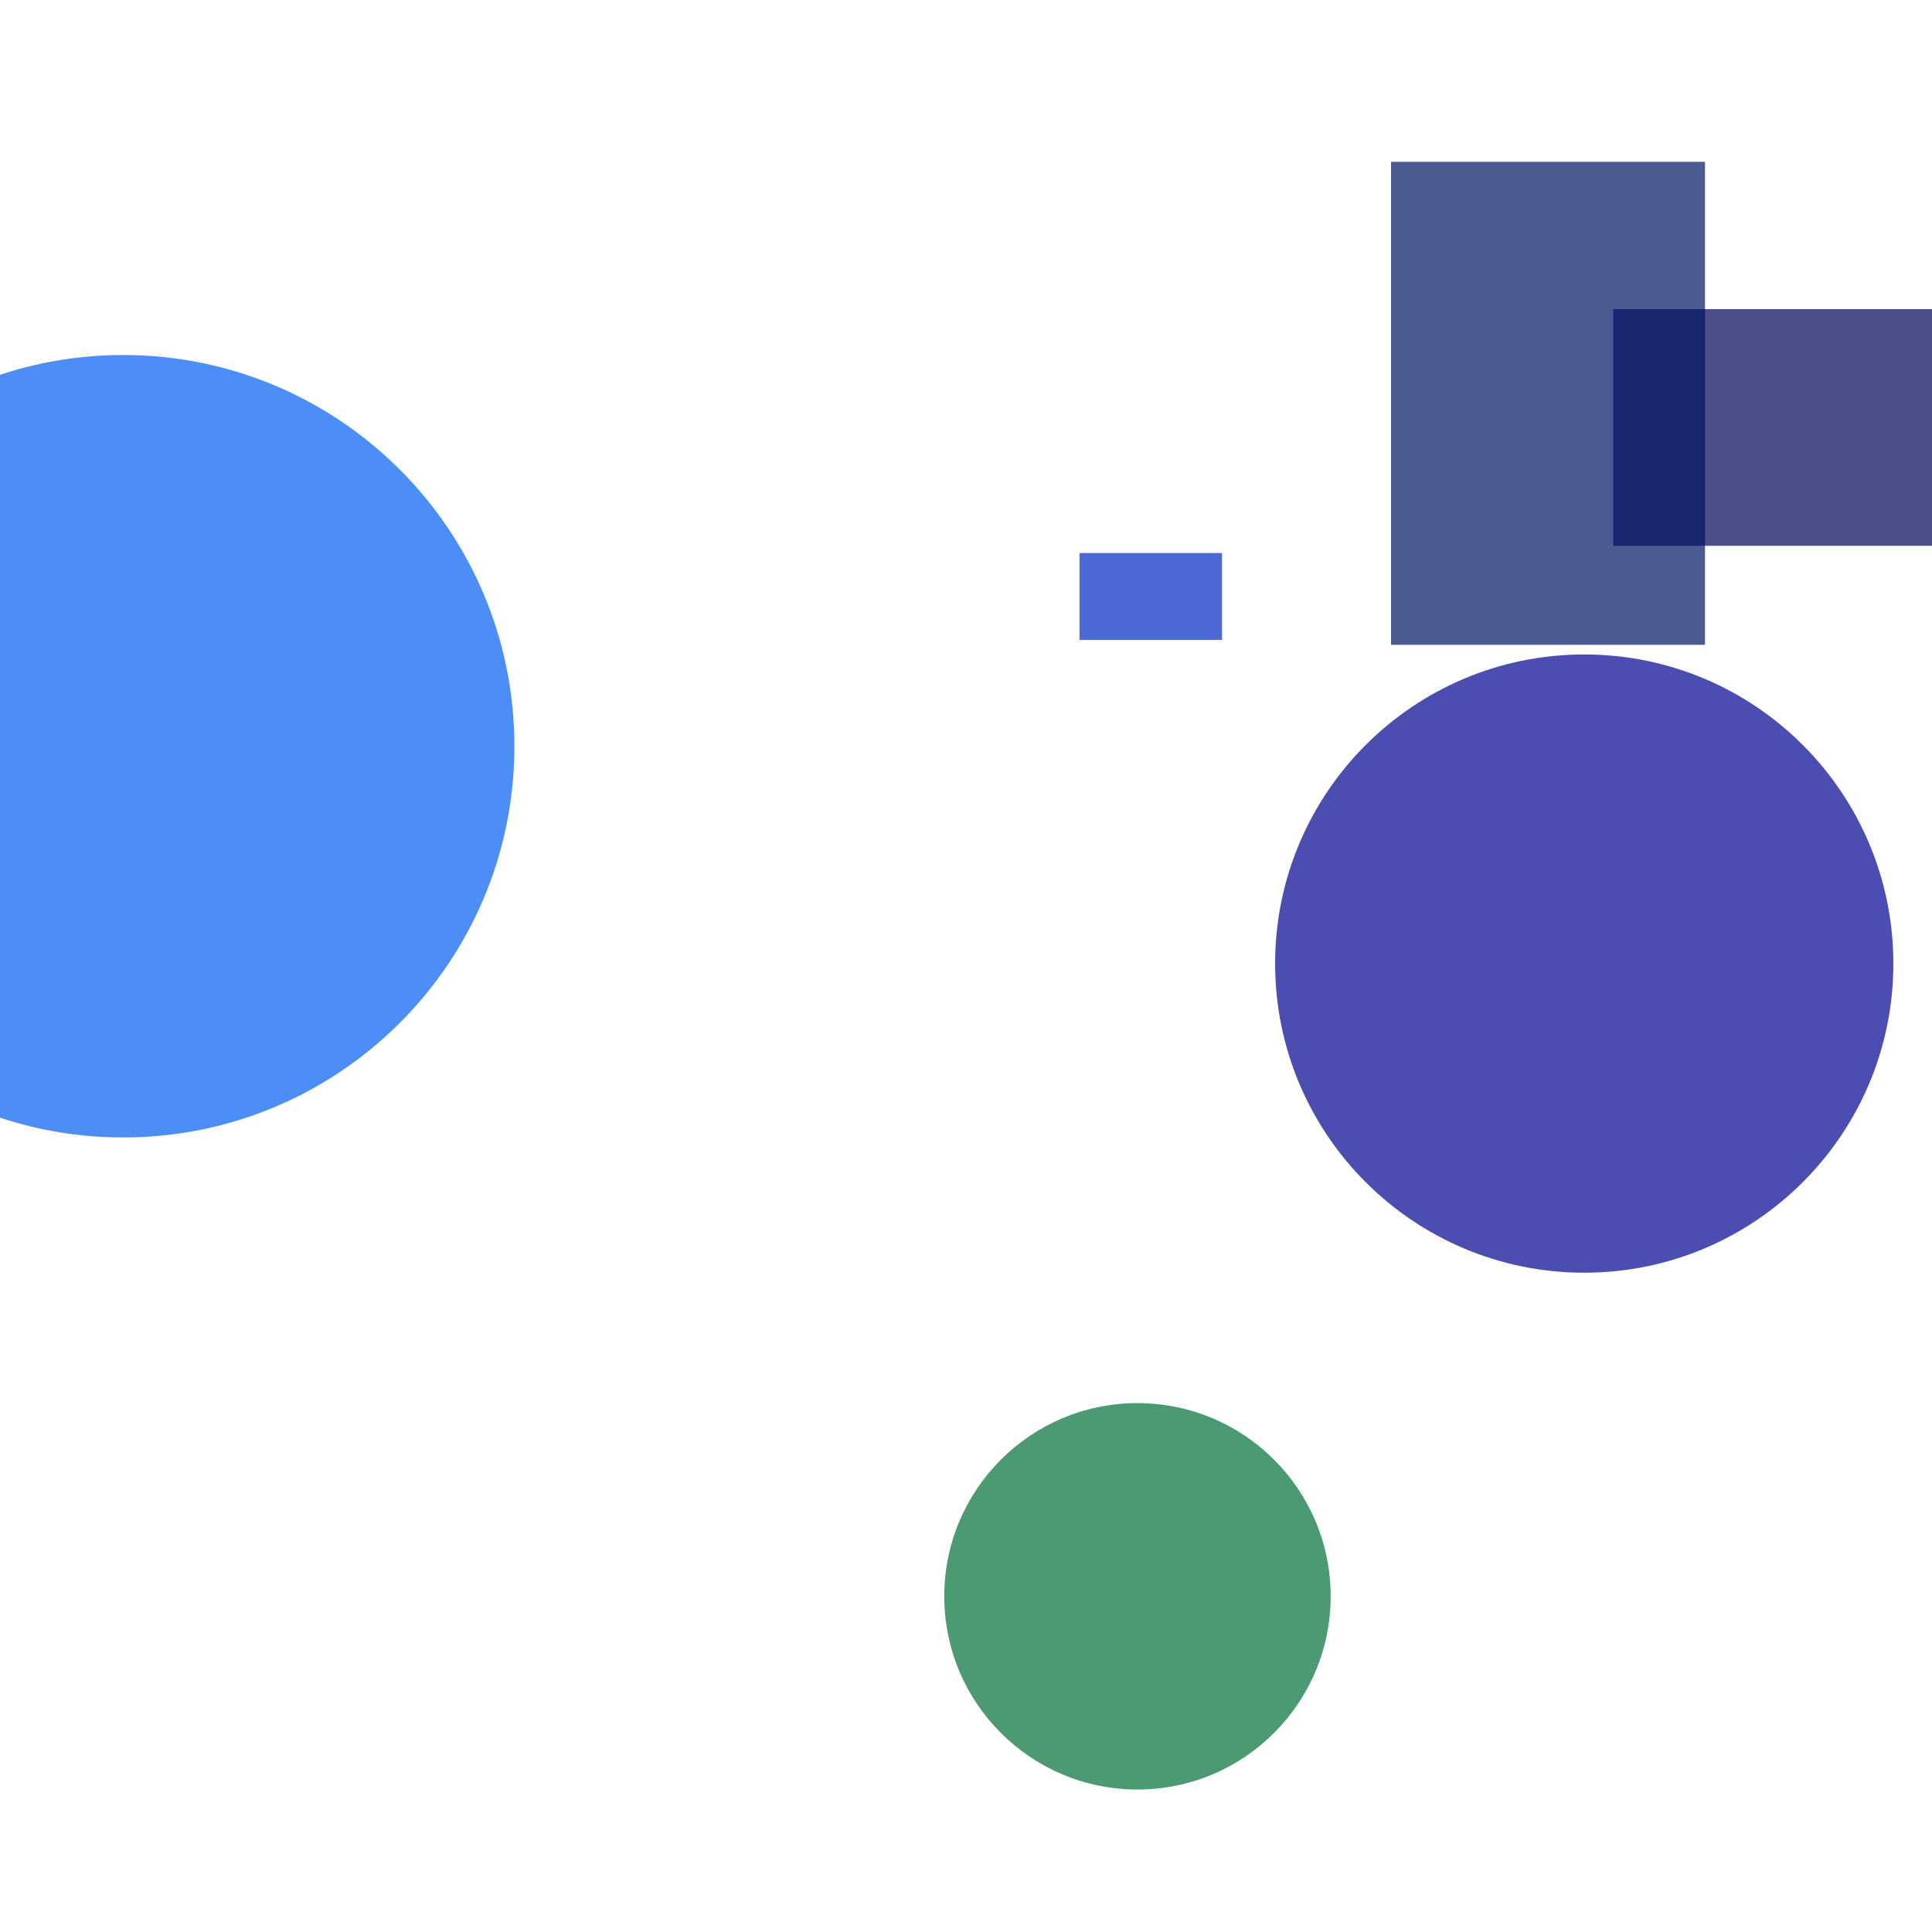
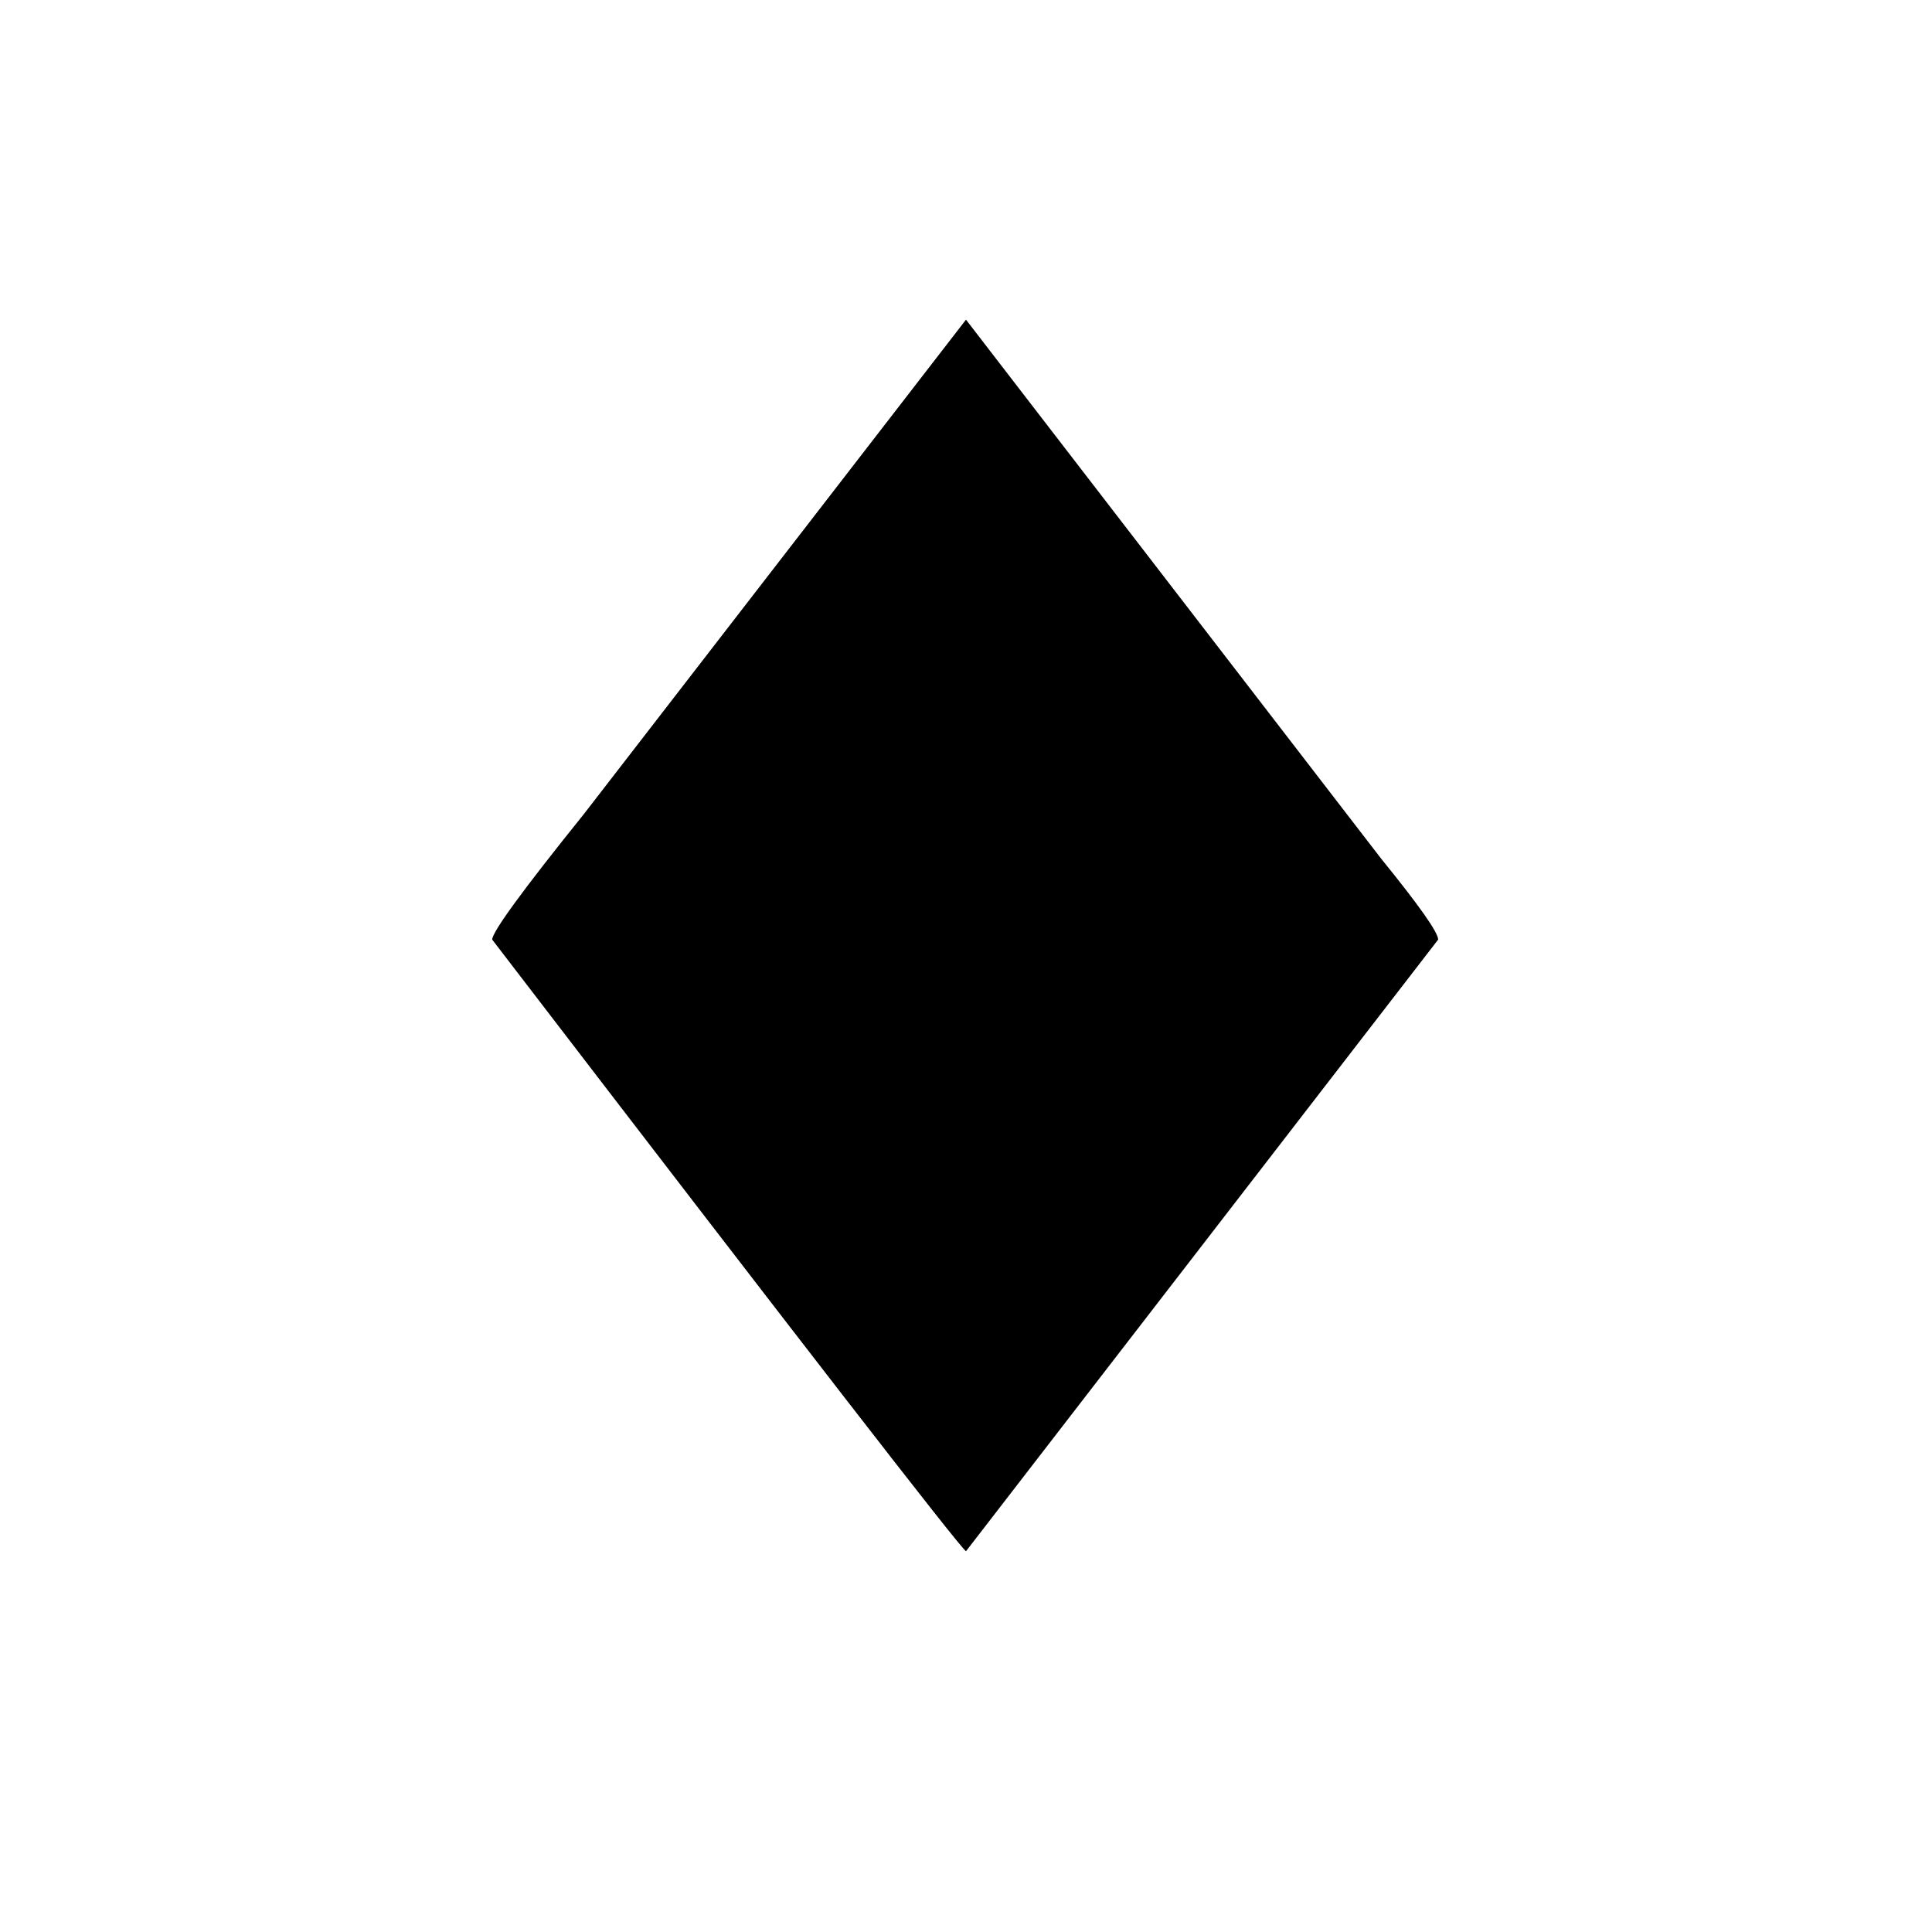
- <svg xmlns="http://www.w3.org/2000/svg" width="800px" height="800px" viewBox="0 0 800 800">
-   <circle cx="471" cy="661" r="80" fill="#006F37" fill-opacity="0.7" />
-   <circle cx="51" cy="309" r="162" fill="#005DF3" fill-opacity="0.7" />
-   <circle cx="656" cy="399" r="128" fill="#000290" fill-opacity="0.7" />
-   <rect x="447" y="229" width="59" height="36" fill="#002AC3" fill-opacity="0.7" />
-   <rect x="668" y="128" width="163" height="98" fill="#000558" fill-opacity="0.7" />
-   <rect x="576" y="67" width="130" height="200" fill="#001564" fill-opacity="0.7" />
+ <svg xmlns="http://www.w3.org/2000/svg" width="800" height="800" viewBox="0 0 800 800">
+   <text x="50%" y="50%" font-size="700" text-anchor="middle" dominant-baseline="central" font-family="Noto Color Emoji">
+     ♦️
+   </text>
</svg>
